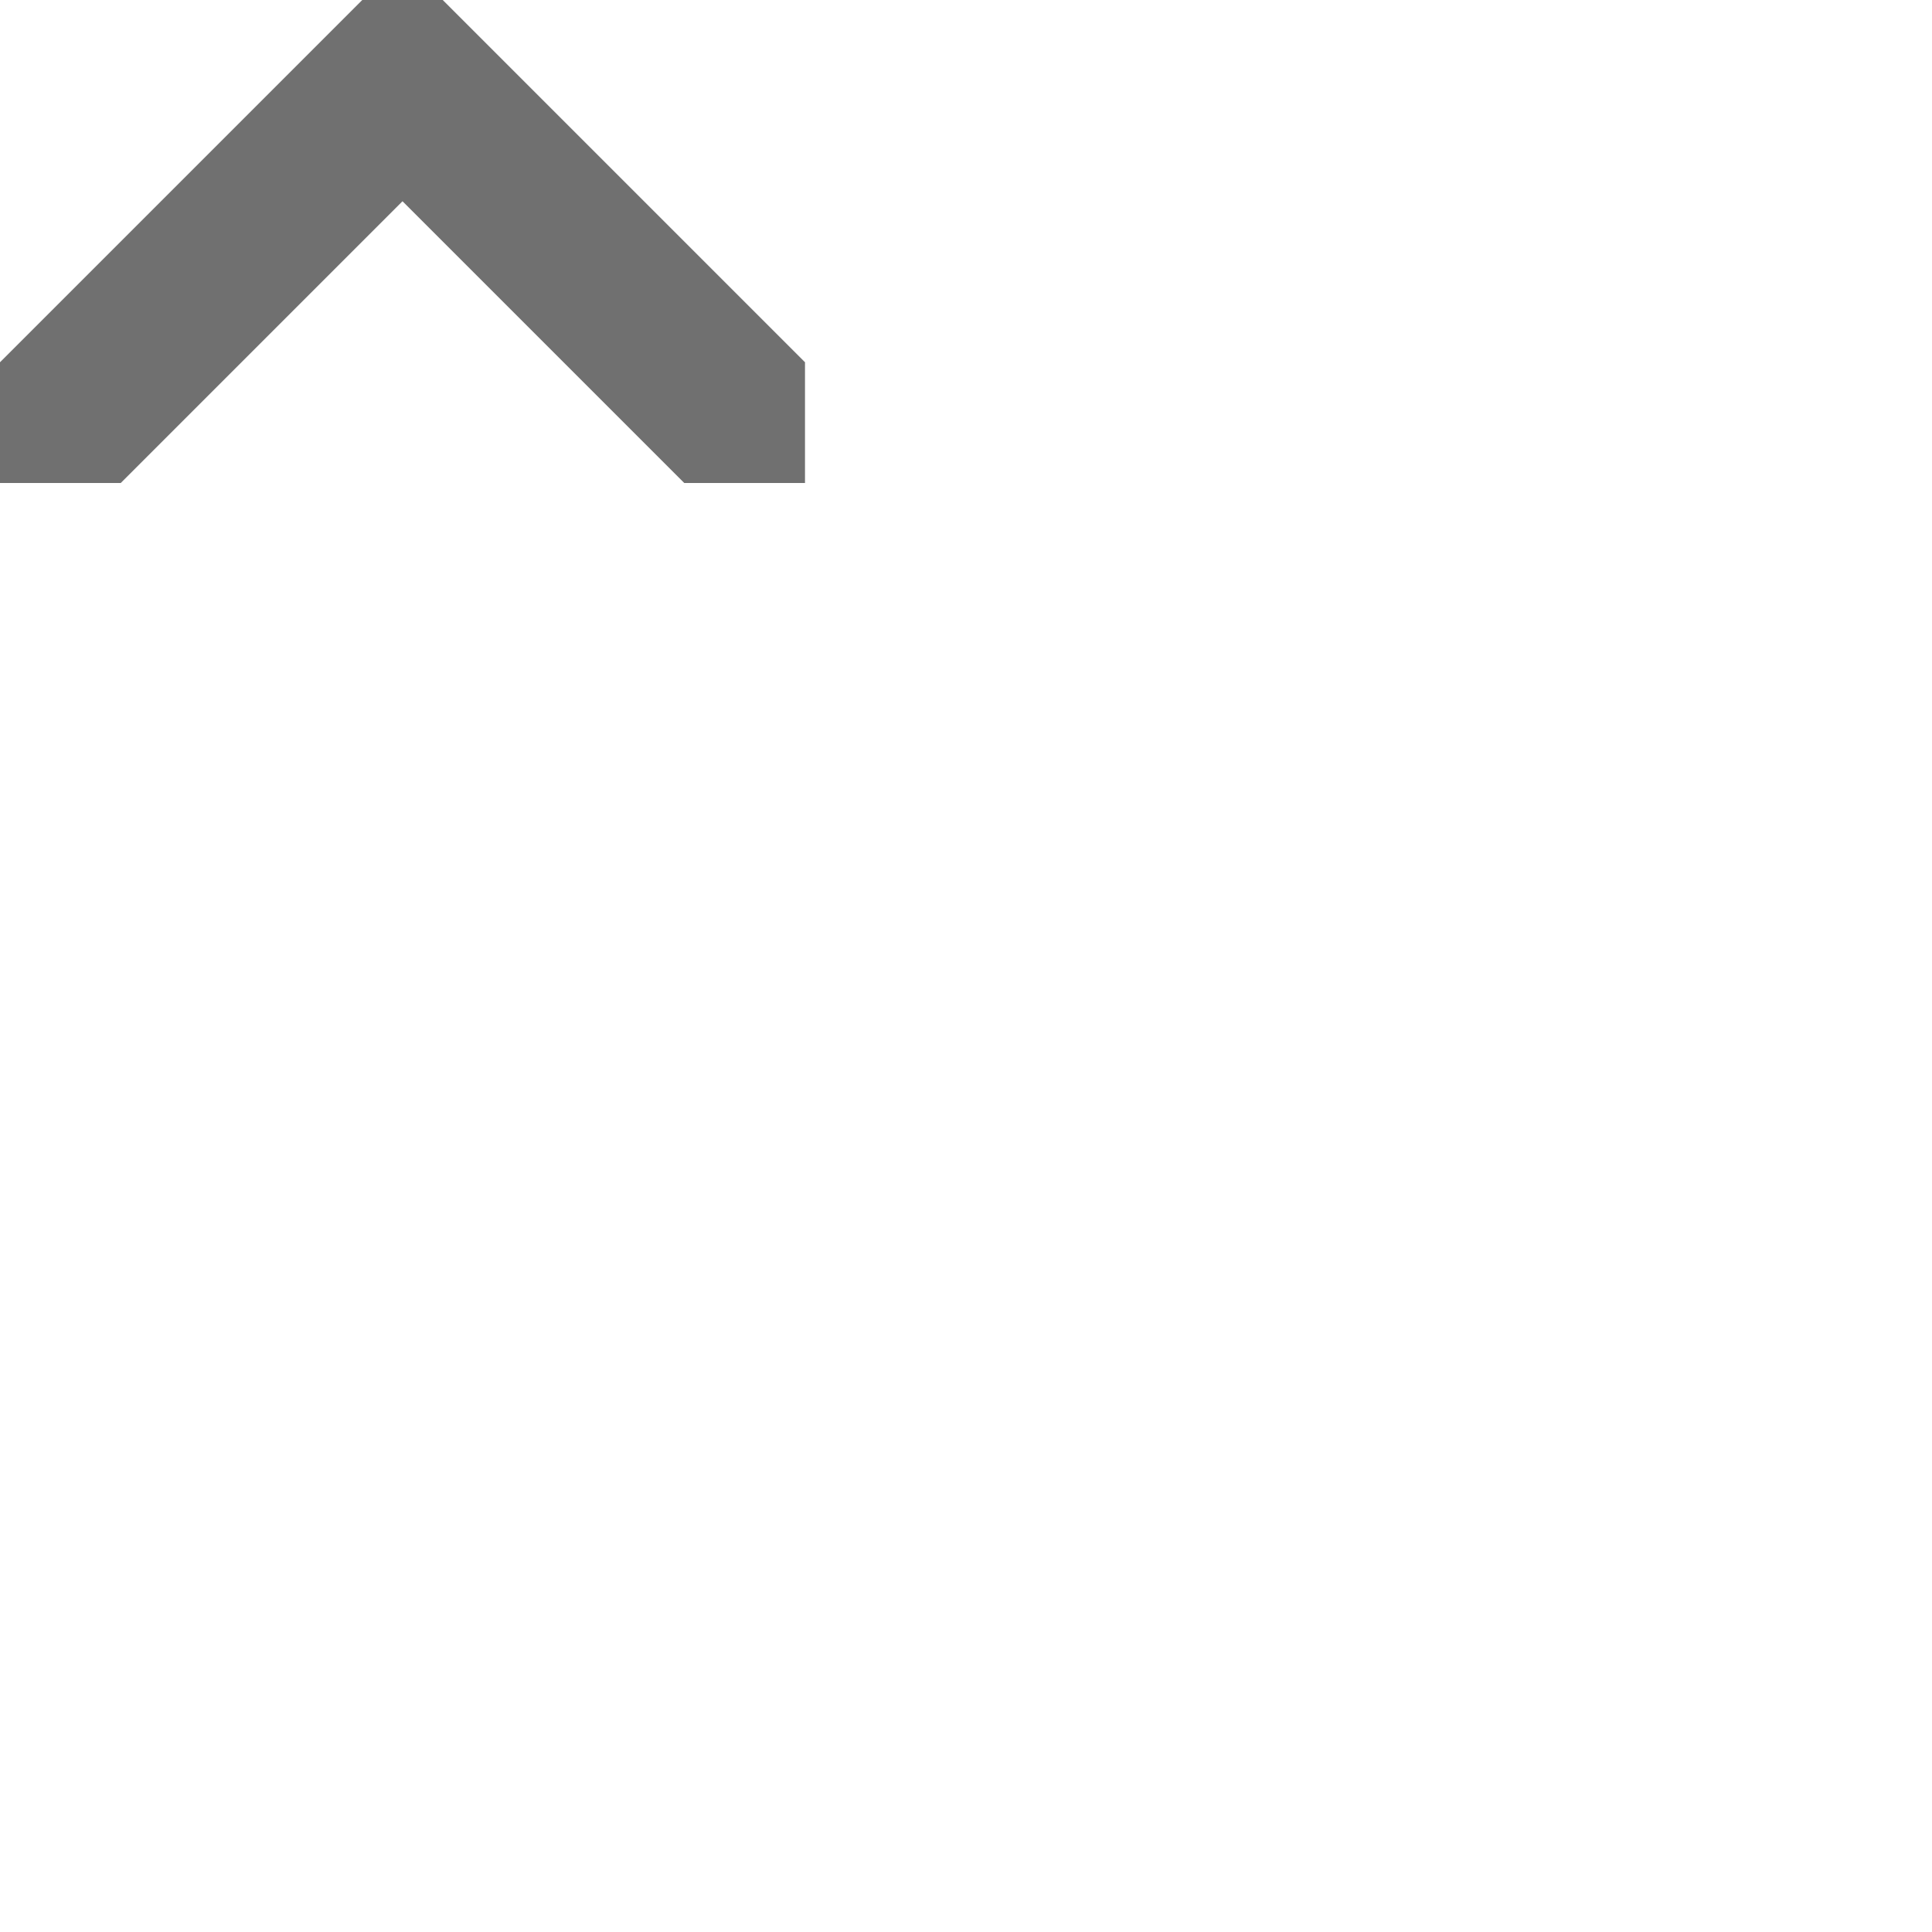
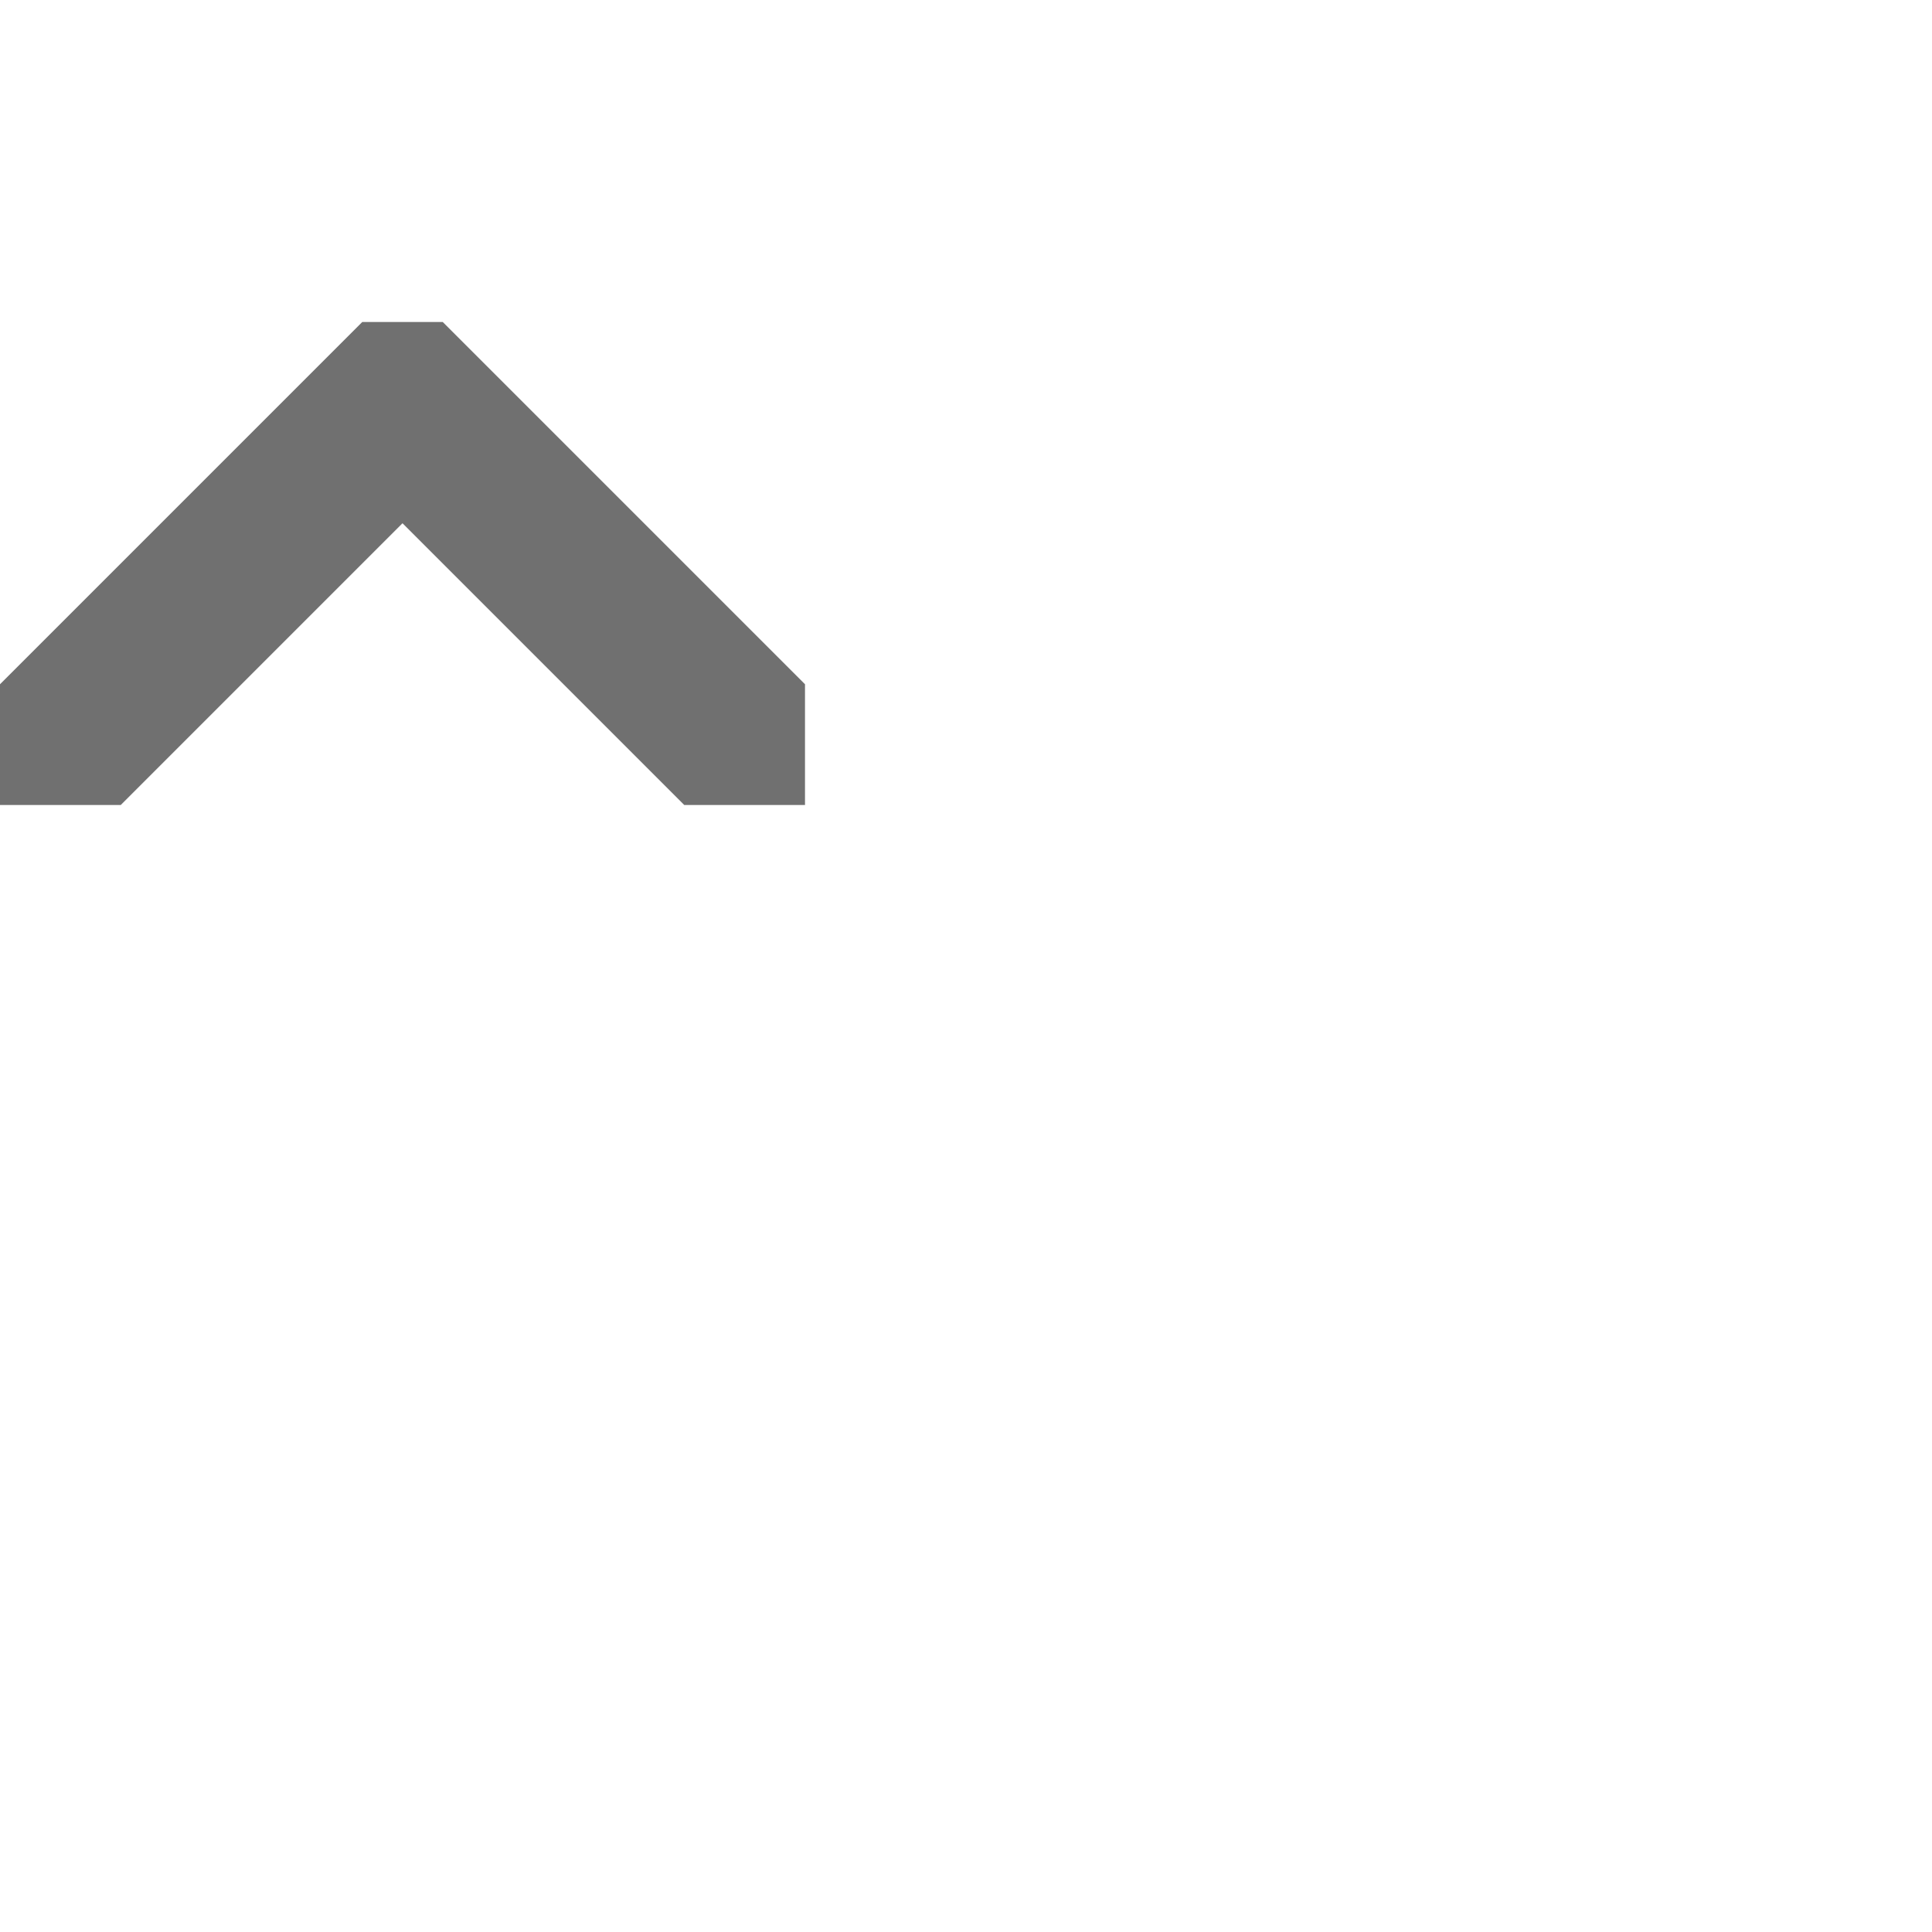
<svg xmlns="http://www.w3.org/2000/svg" width="1200" height="1200" viewBox="0 0 1200 1200" version="1.1" id="svg1" xml:space="preserve">
  <defs id="defs1" />
  <g id="layer1">
-     <path id="path289" style="fill:#000000;fill-opacity:0.56;fill-rule:evenodd;stroke:none;stroke-width:1px;stroke-linecap:butt;stroke-linejoin:miter;stroke-opacity:1" d="M 225,0 0,225 v 75 H 75 L 250,125 425,300 h 75 V 225 L 275,0 Z" />
+     <path id="path289" style="fill:#000000;fill-opacity:0.56;fill-rule:evenodd;stroke:none;stroke-width:1px;stroke-linecap:butt;stroke-linejoin:miter;stroke-opacity:1" d="M 225,200 0,425 v 75 H 75 L 250,325 425,500 h 75 V 425 L 275,200 Z" />
  </g>
</svg>
